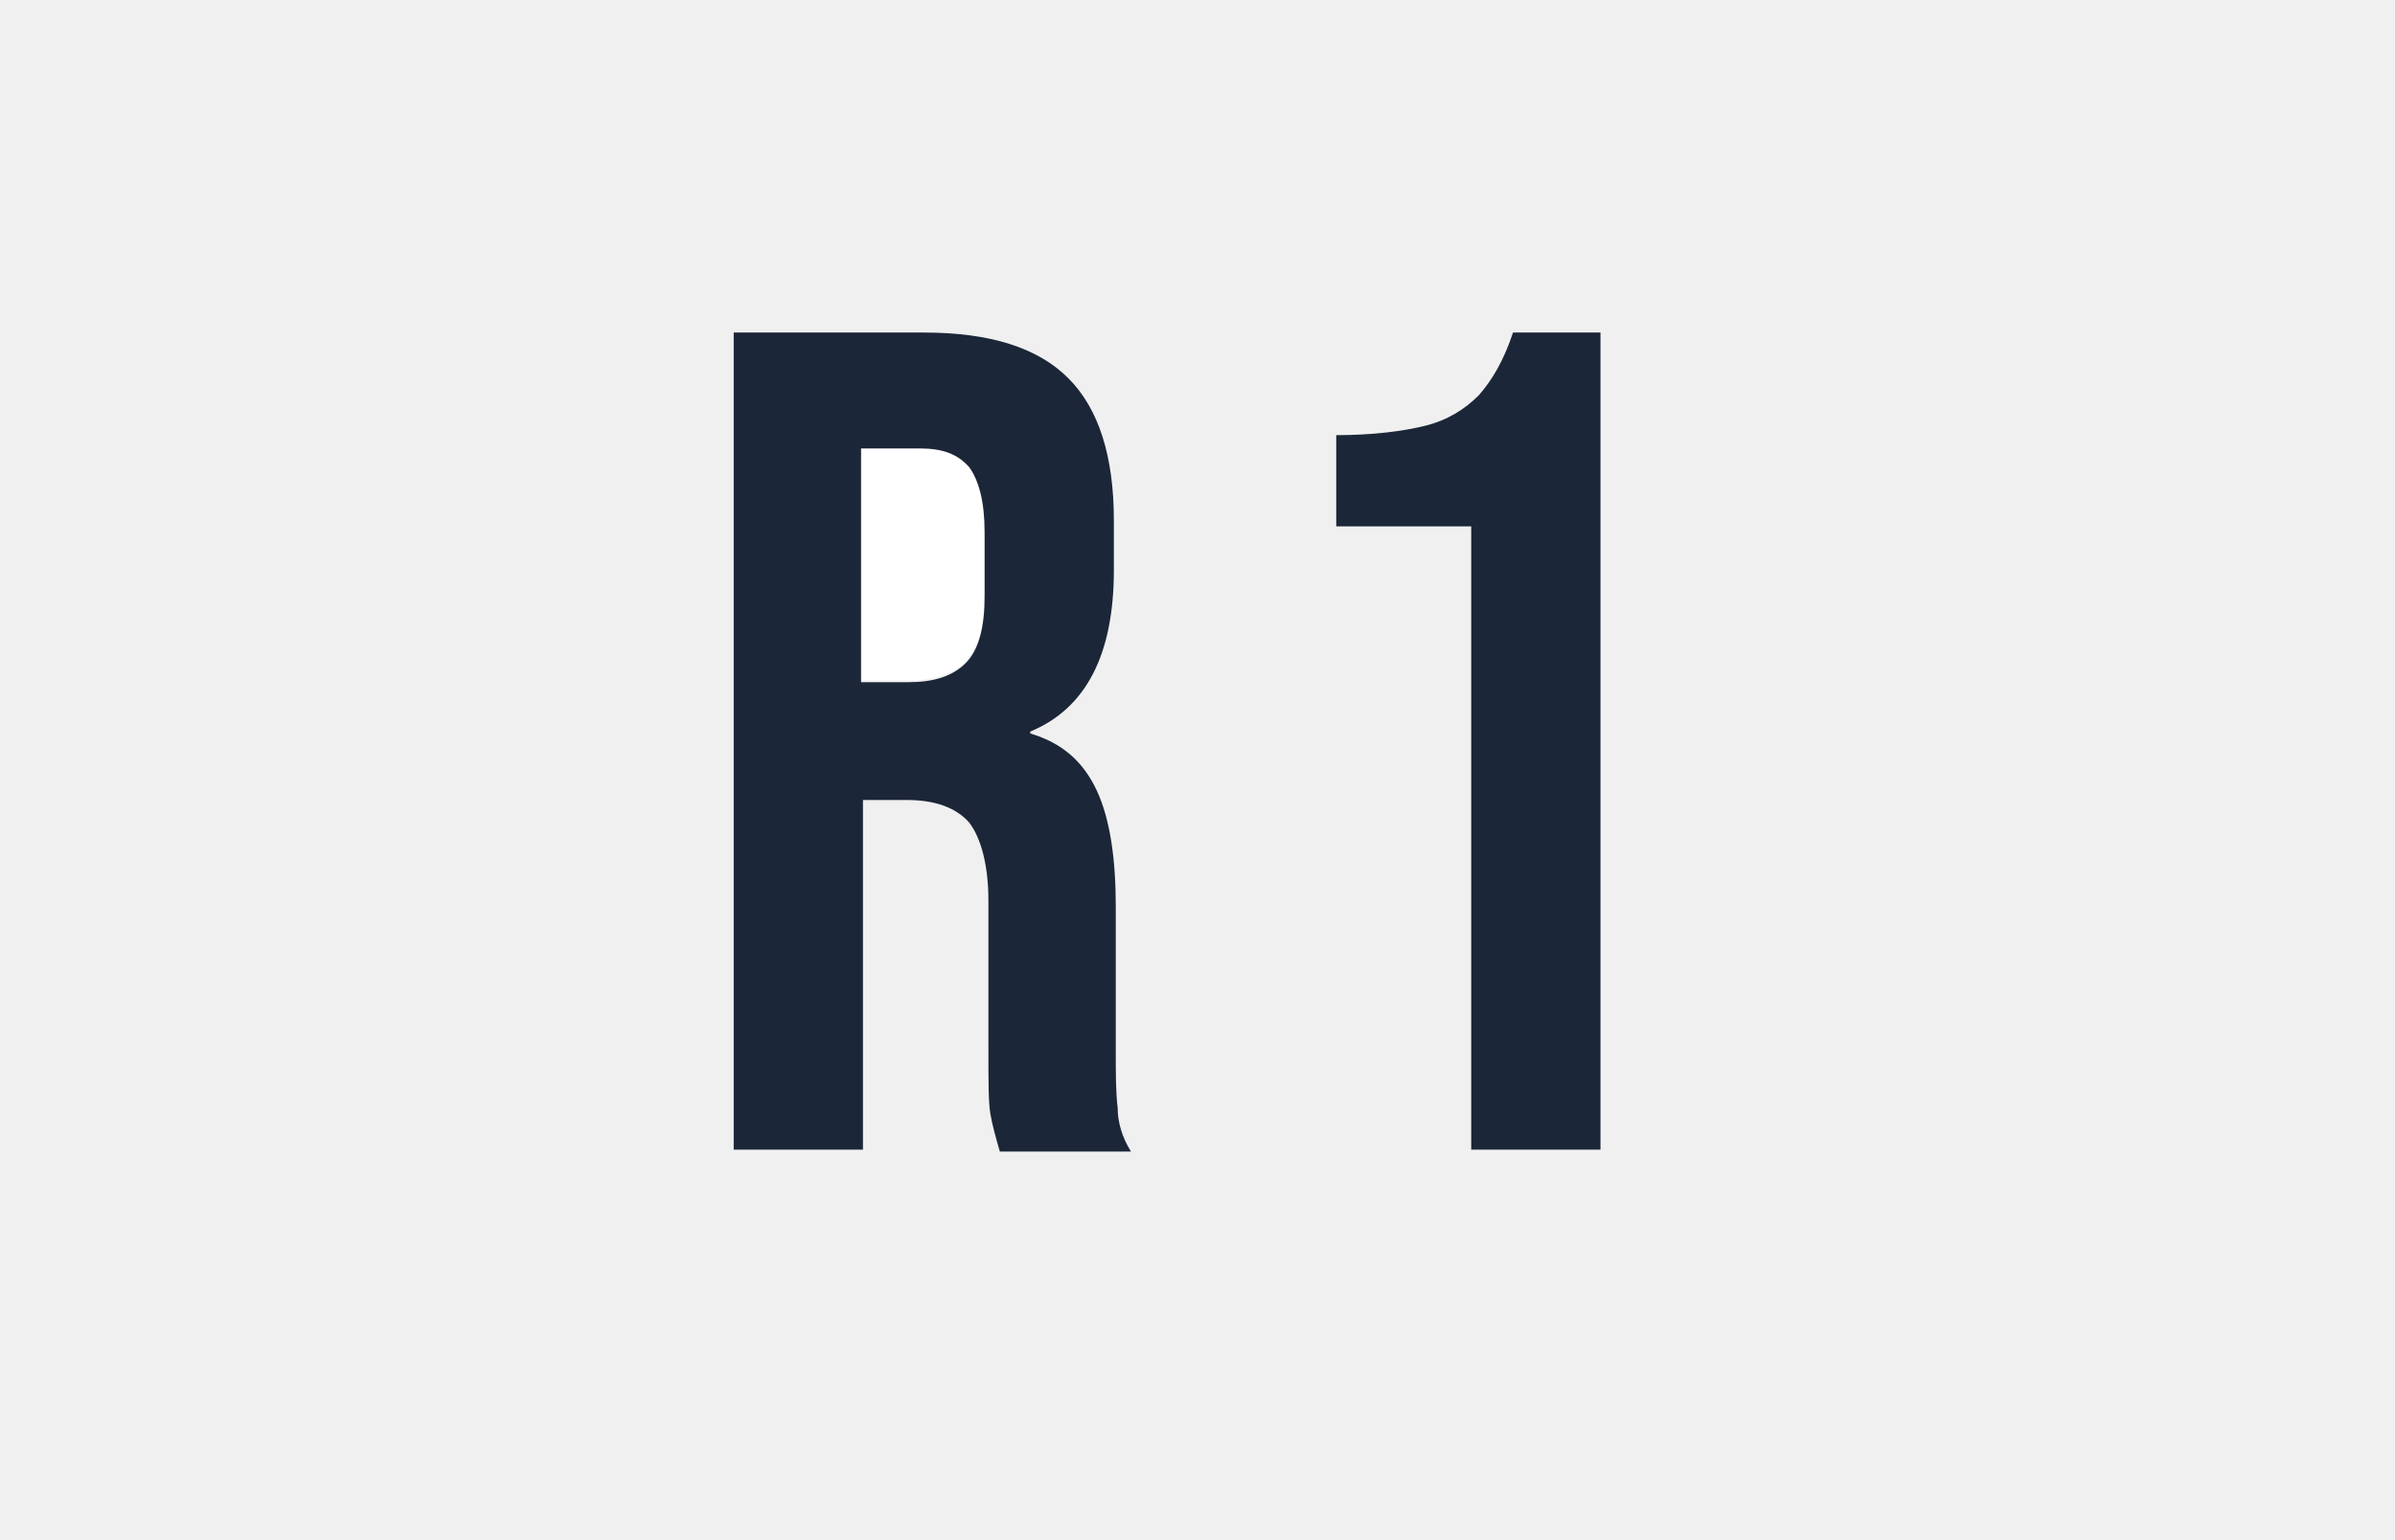
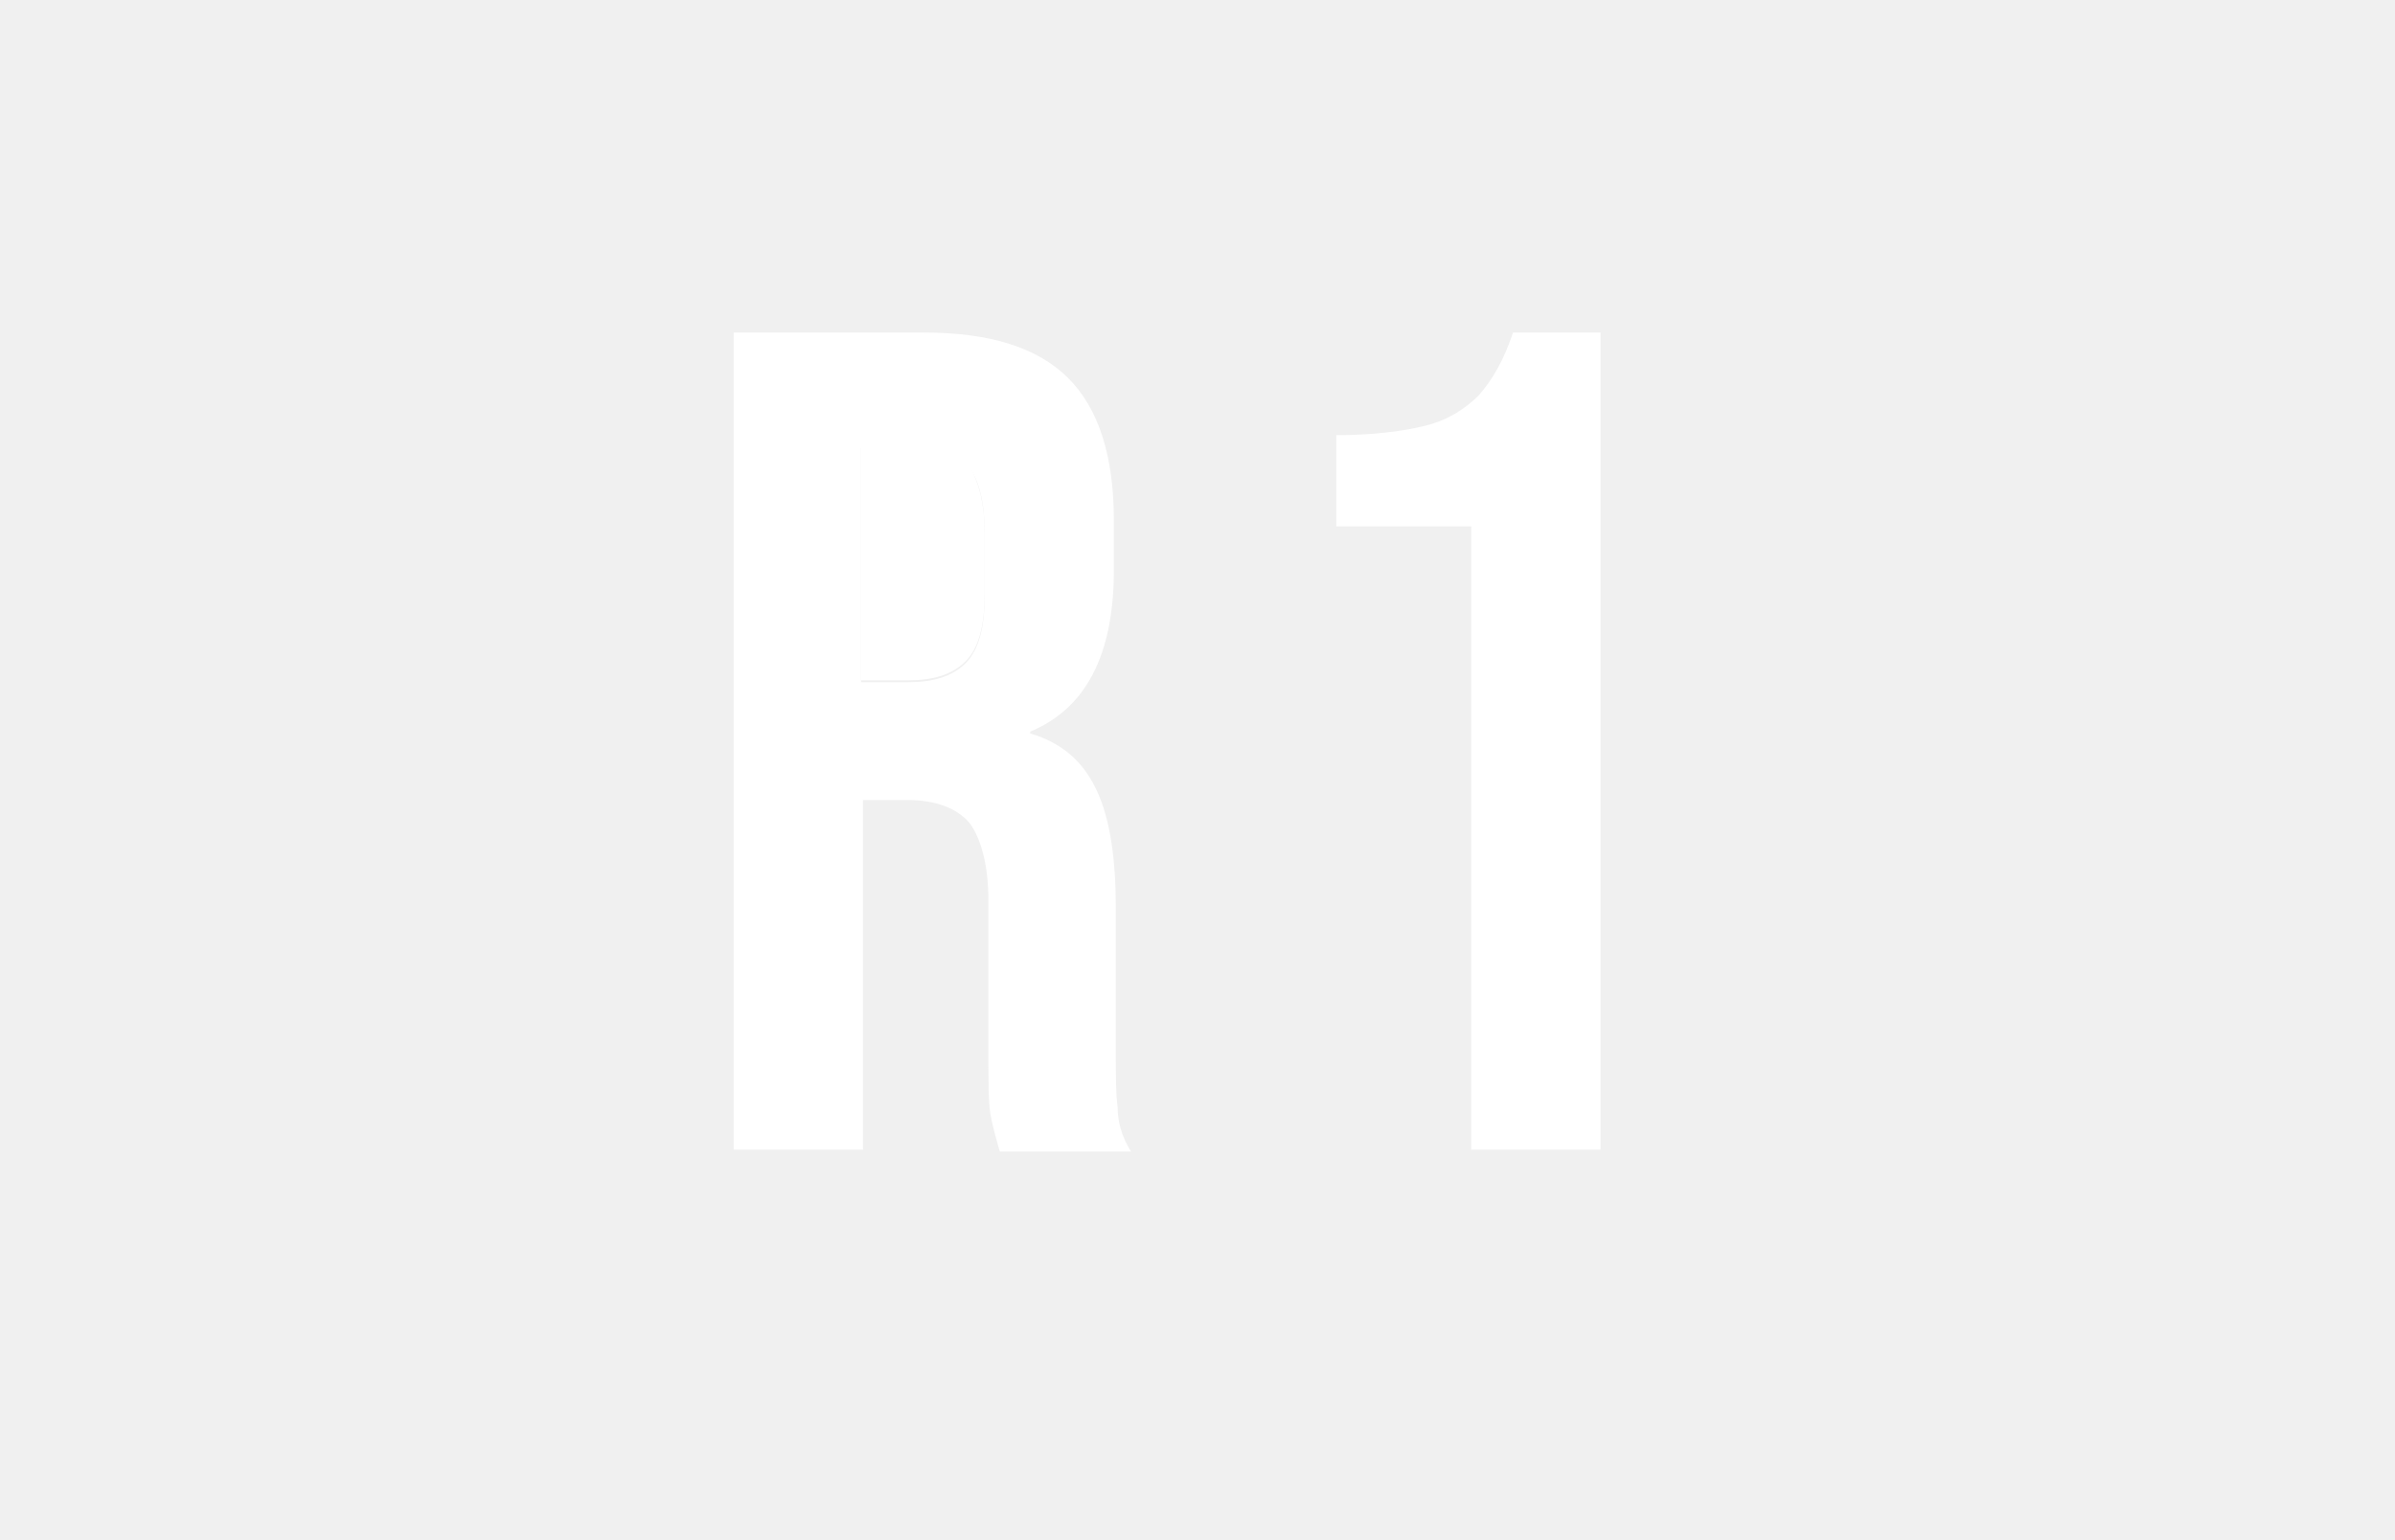
<svg xmlns="http://www.w3.org/2000/svg" version="1.1" viewBox="303.8 451.5 126 81">
  <style type="text/css">
	.st1{fill:#FFFFFF;}
	.st0{fill:#1B2638;}
</style>
  <g>
    <path class="st1" d="M355.6,479.5v3.3c0,1.6-0.3,2.8-1,3.5c-0.7,0.7-1.7,1-3,1h-2.5v-12.3h3.1c1.2,0,2,0.3,2.6,1   C355.3,476.9,355.6,478,355.6,479.5z" />
-     <path class="st0" d="M388,469v43h-6.8v-32.8h-7.1v-4.8c1.9,0,3.5-0.2,4.7-0.5c1.2-0.3,2.1-0.9,2.8-1.6c0.7-0.8,1.3-1.8,1.8-3.3   H388z" />
-     <path class="st0" d="M362.6,509.8c-0.1-0.8-0.1-1.8-0.1-3v-7.6c0-2.5-0.3-4.6-1-6.1c-0.7-1.5-1.8-2.5-3.5-3V490   c2.9-1.2,4.4-4,4.4-8.5v-2.6c0-3.4-0.8-5.9-2.4-7.5c-1.6-1.6-4.1-2.4-7.6-2.4h-10v43h6.8v-18.4h2.3c1.5,0,2.6,0.4,3.3,1.2   c0.6,0.8,1,2.2,1,4.1v7.9c0,1.6,0,2.7,0.1,3.3c0.1,0.6,0.3,1.3,0.5,2h6.9C362.8,511.3,362.6,510.5,362.6,509.8z M355.6,482.9   c0,1.6-0.3,2.8-1,3.5c-0.7,0.7-1.7,1-3,1h-2.5v-12.3h3.1c1.2,0,2,0.3,2.6,1c0.5,0.7,0.8,1.8,0.8,3.4V482.9z" />
+     <path class="st1" d="M388,469v43h-6.8v-32.8h-7.1v-4.8c1.9,0,3.5-0.2,4.7-0.5c1.2-0.3,2.1-0.9,2.8-1.6c0.7-0.8,1.3-1.8,1.8-3.3   H388z" />
+     <path class="st1" d="M362.6,509.8c-0.1-0.8-0.1-1.8-0.1-3v-7.6c0-2.5-0.3-4.6-1-6.1c-0.7-1.5-1.8-2.5-3.5-3V490   c2.9-1.2,4.4-4,4.4-8.5v-2.6c0-3.4-0.8-5.9-2.4-7.5c-1.6-1.6-4.1-2.4-7.6-2.4h-10v43h6.8v-18.4h2.3c1.5,0,2.6,0.4,3.3,1.2   c0.6,0.8,1,2.2,1,4.1v7.9c0,1.6,0,2.7,0.1,3.3c0.1,0.6,0.3,1.3,0.5,2h6.9C362.8,511.3,362.6,510.5,362.6,509.8z M355.6,482.9   c0,1.6-0.3,2.8-1,3.5c-0.7,0.7-1.7,1-3,1h-2.5v-12.3h3.1c1.2,0,2,0.3,2.6,1c0.5,0.7,0.8,1.8,0.8,3.4V482.9z" />
  </g>
</svg>
